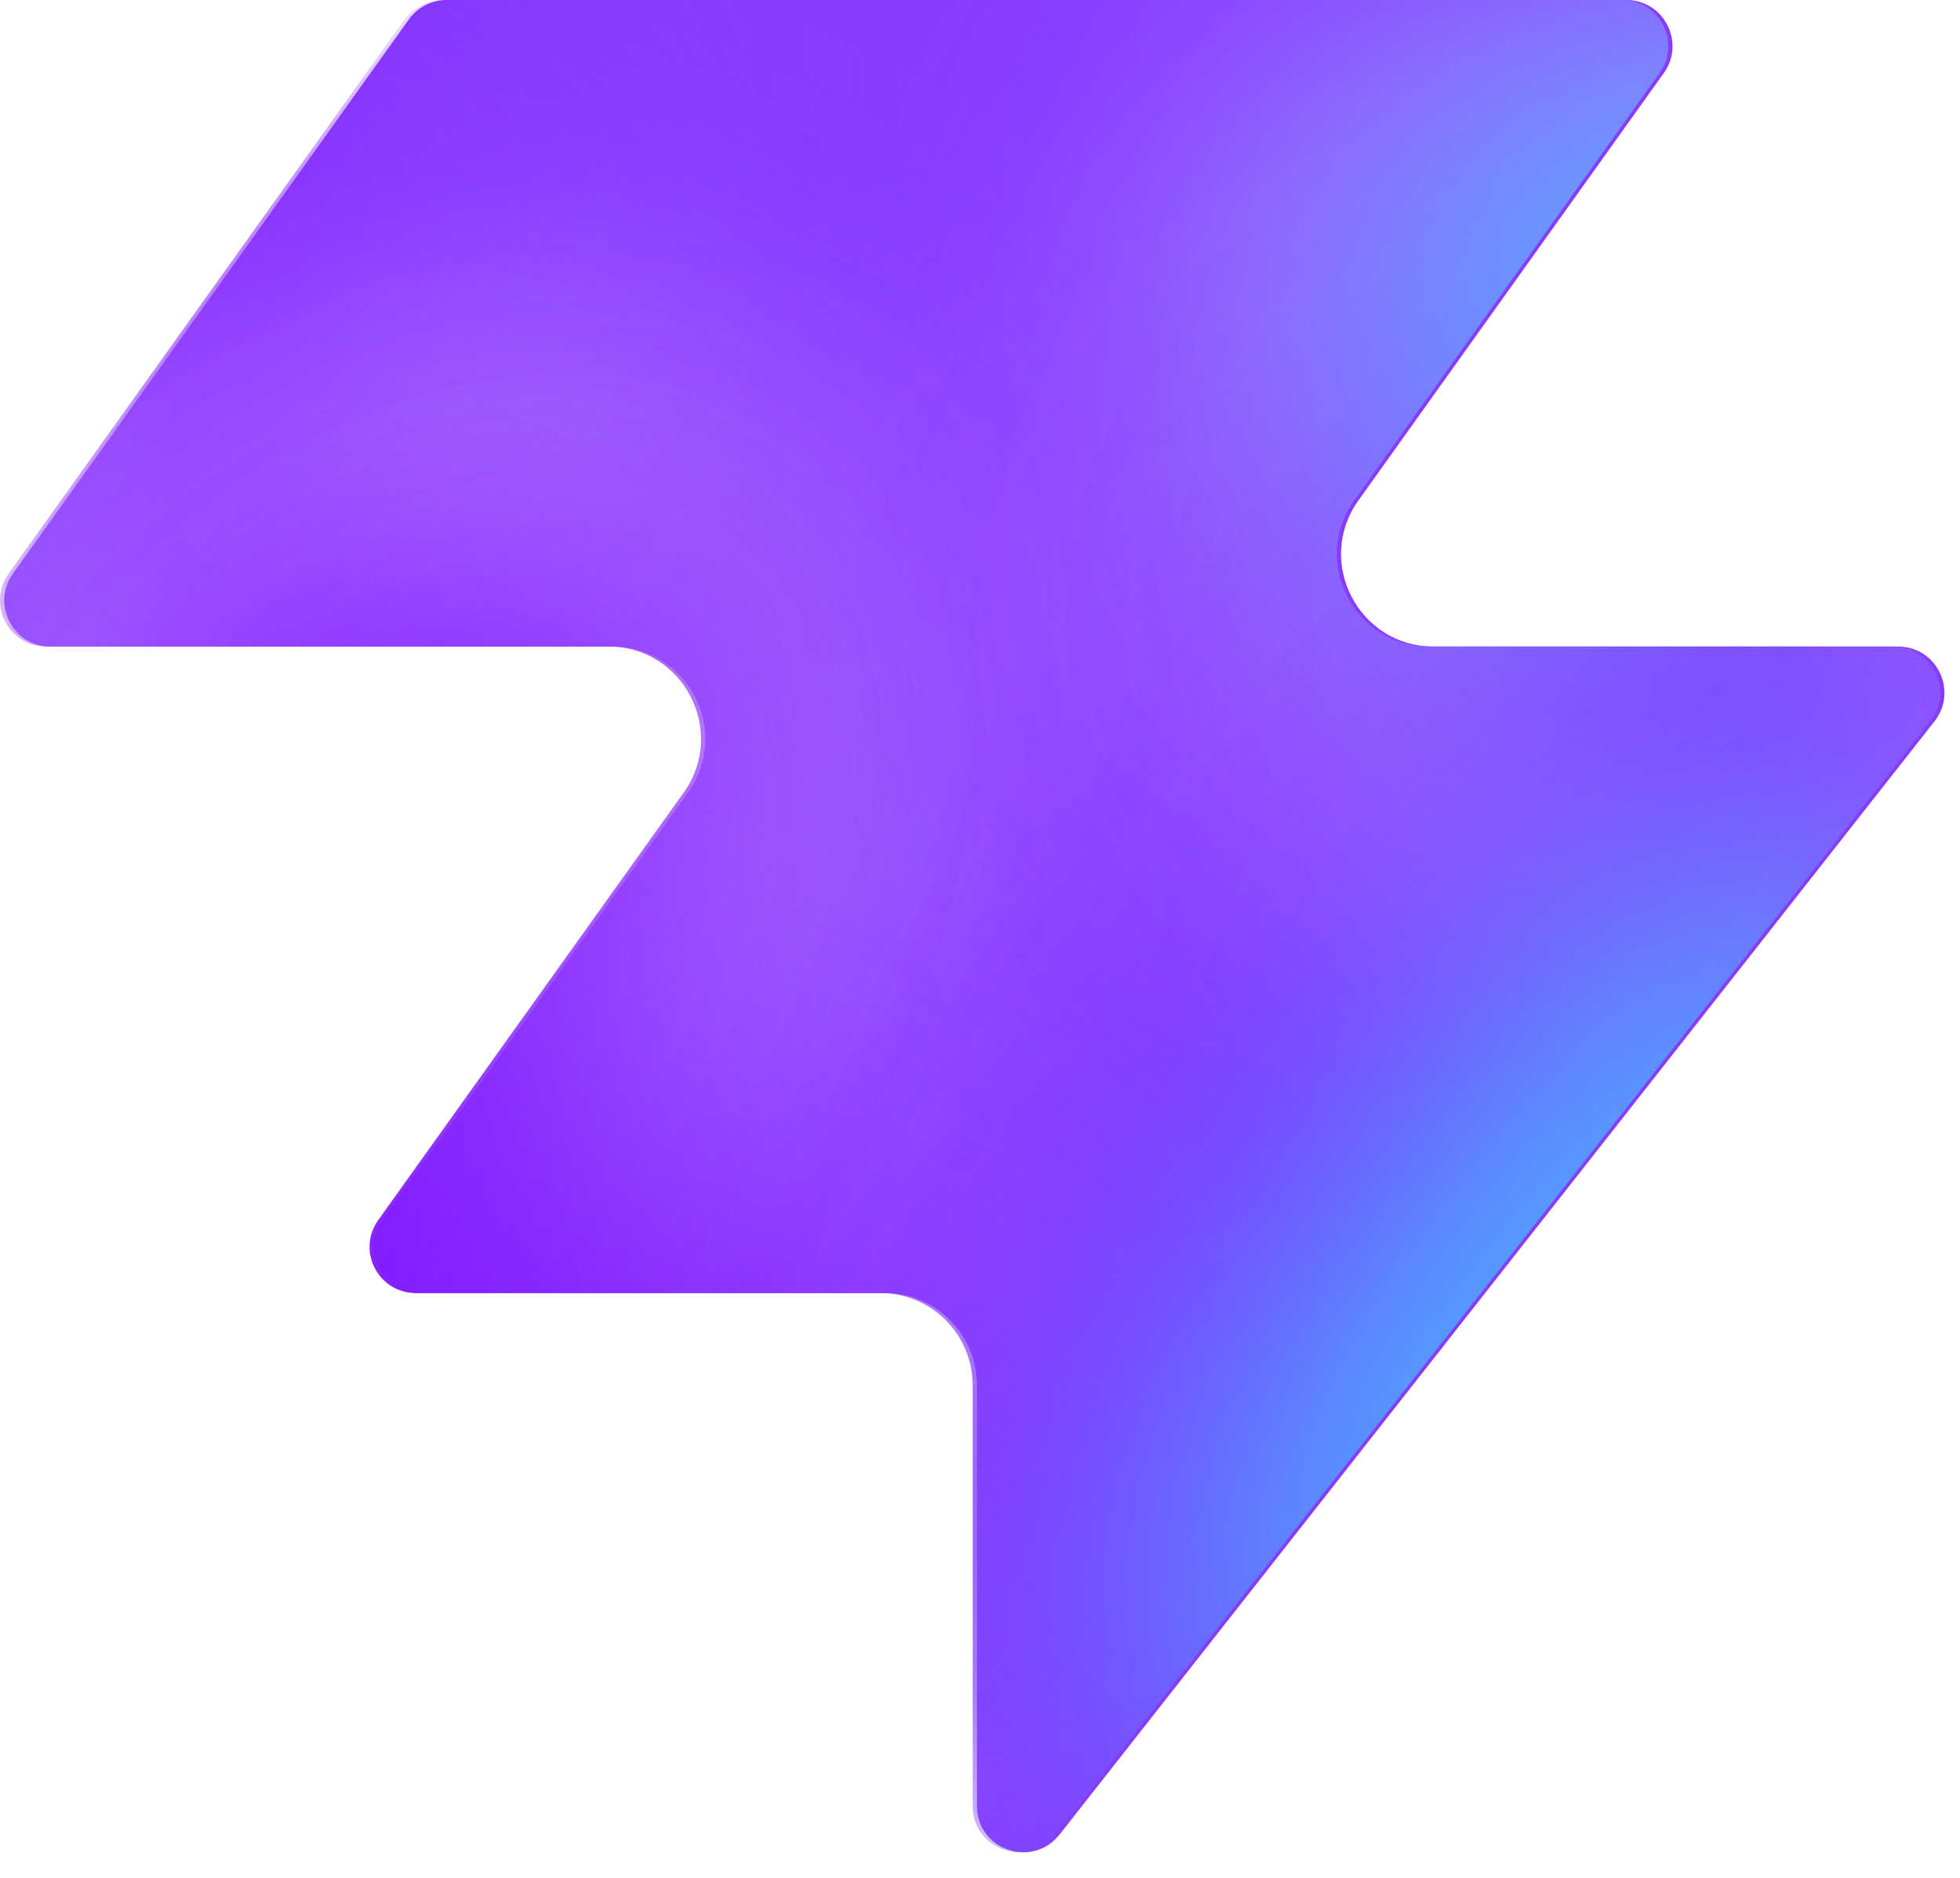
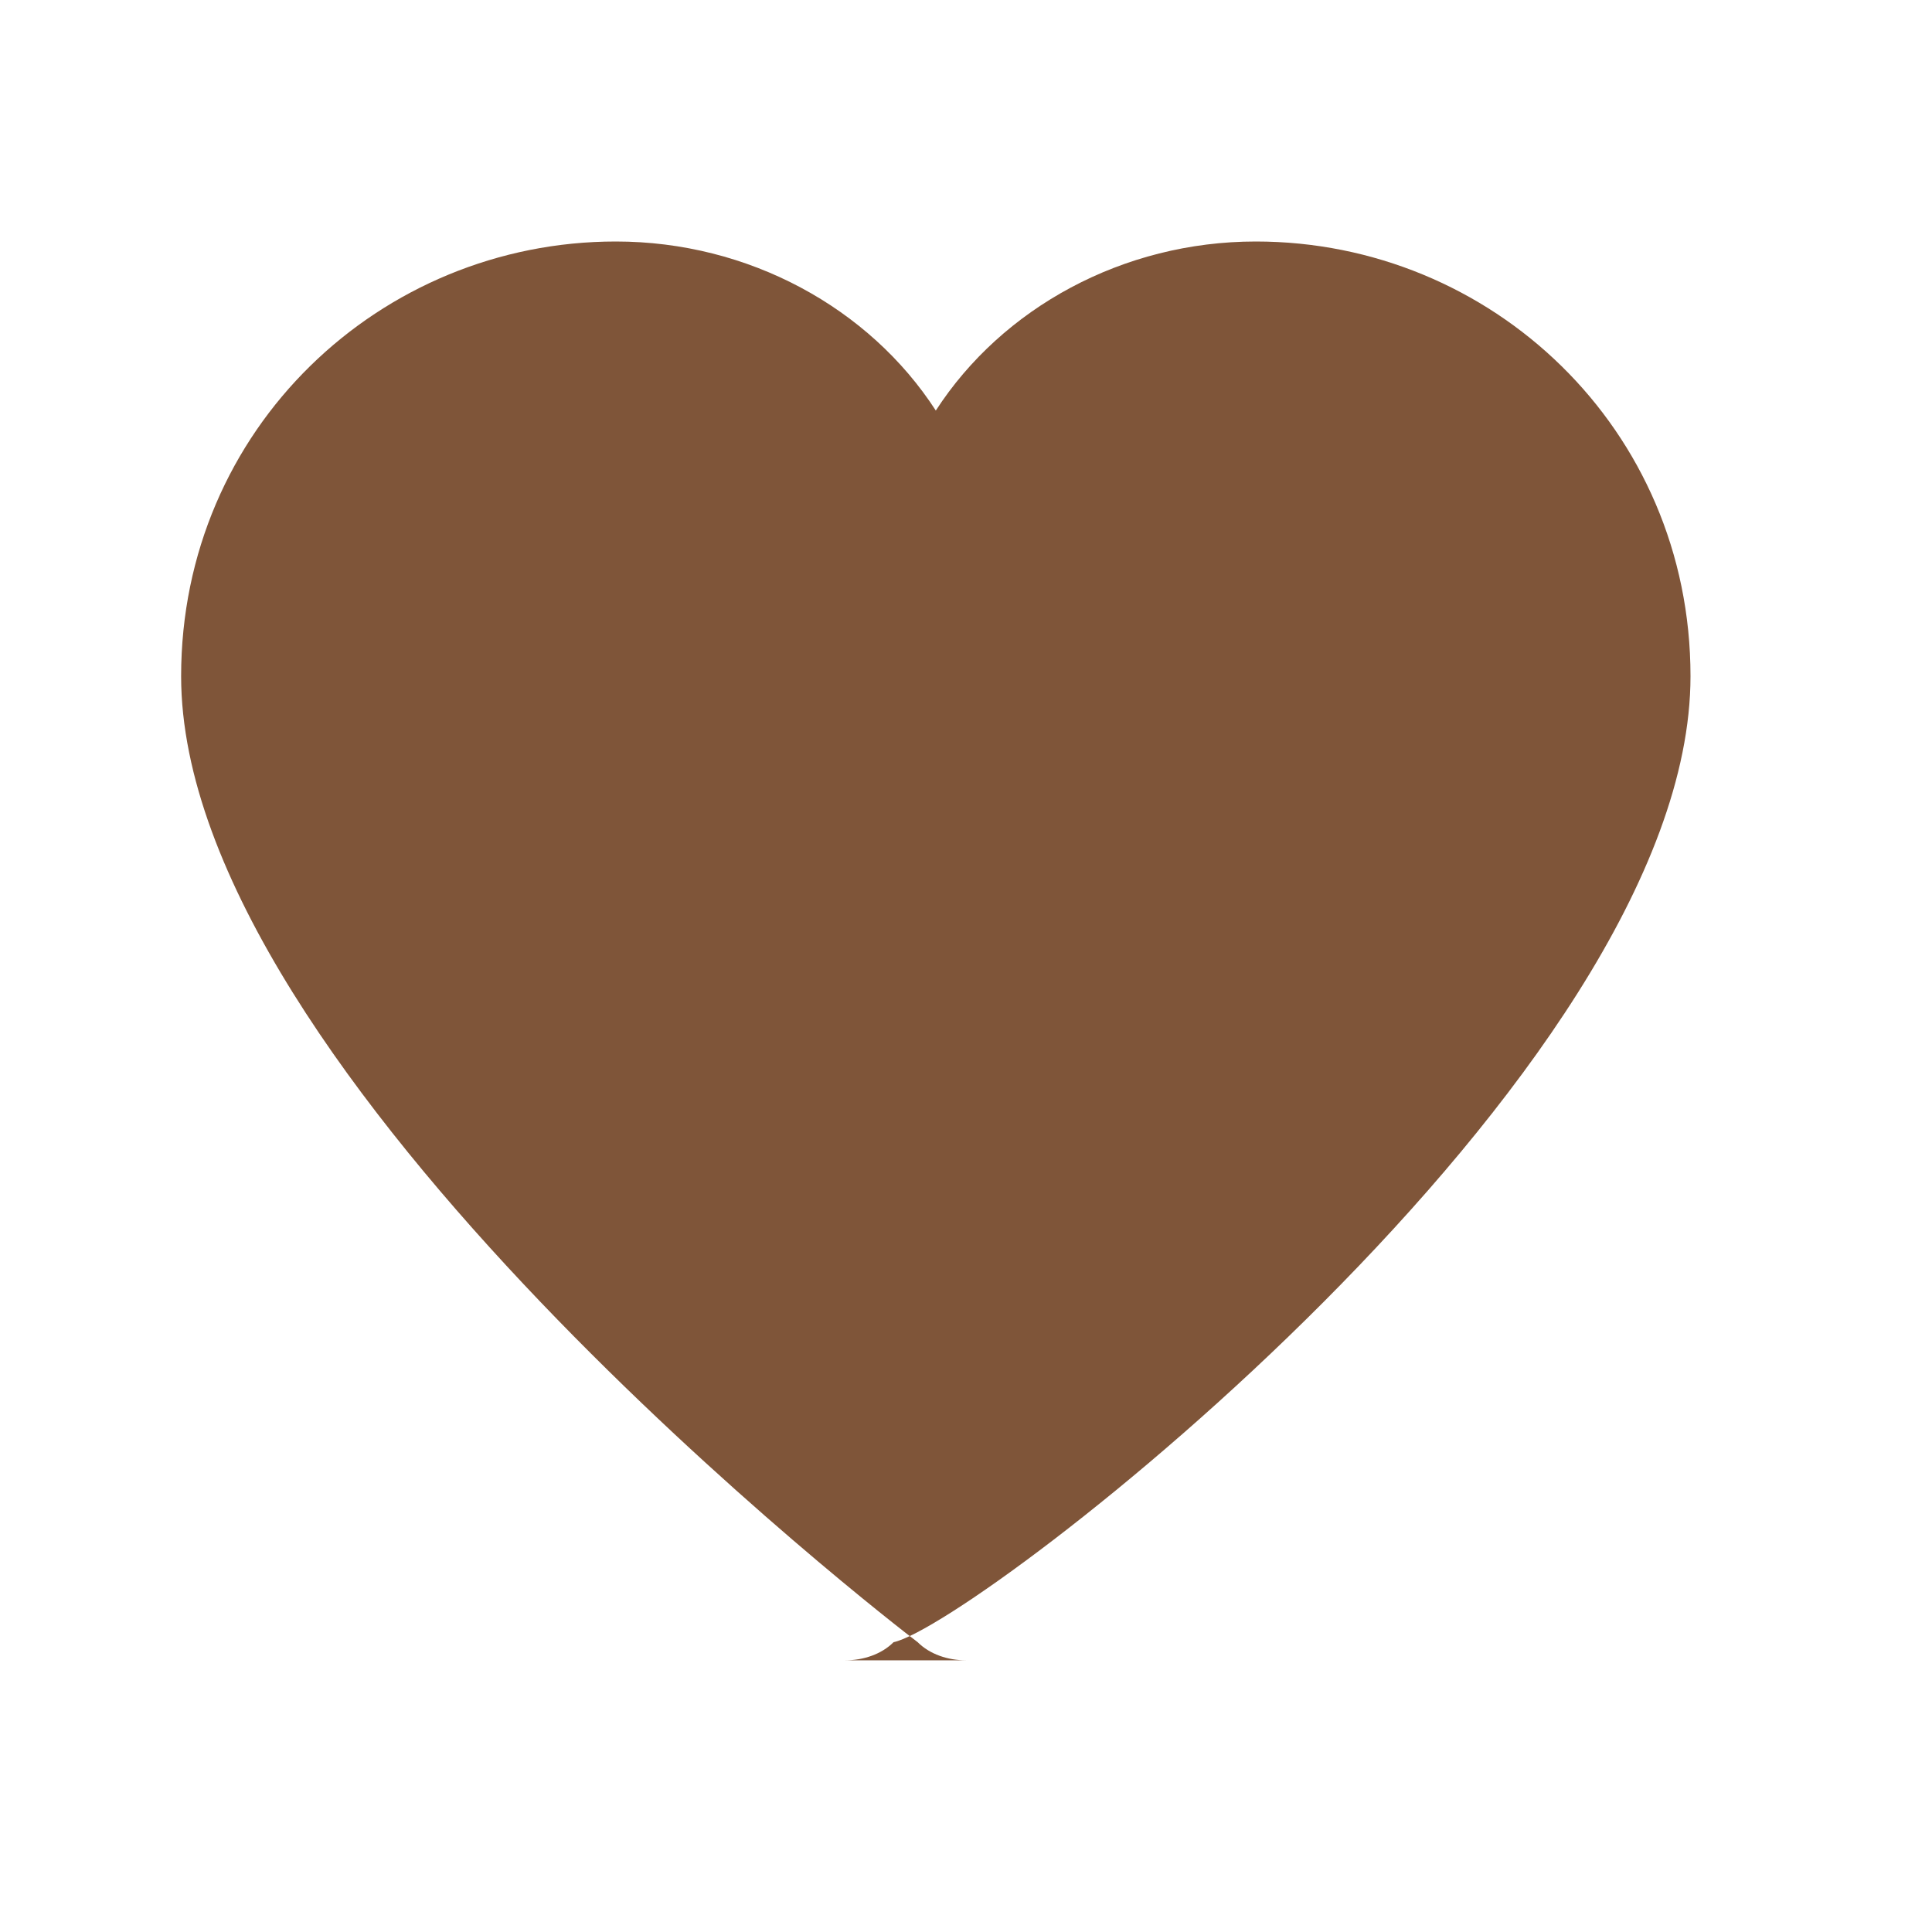
- <svg xmlns="http://www.w3.org/2000/svg" width="48" height="46" fill="none" viewBox="0 0 48 46">
-   <path fill="#863bff" d="M25.946 44.938c-.664.845-2.021.375-2.021-.698V33.937a2.26 2.26 0 0 0-2.262-2.262H10.287c-.92 0-1.456-1.04-.92-1.788l7.48-10.471c1.07-1.497 0-3.578-1.842-3.578H1.237c-.92 0-1.456-1.04-.92-1.788L10.013.474c.214-.297.556-.474.92-.474h28.894c.92 0 1.456 1.04.92 1.788l-7.48 10.471c-1.07 1.498 0 3.579 1.842 3.579h11.377c.943 0 1.473 1.088.89 1.83L25.947 44.94z" style="fill:#863bff;fill:color(display-p3 .525 .23 1);fill-opacity:1" />
-   <mask id="a" width="48" height="46" x="0" y="0" maskUnits="userSpaceOnUse" style="mask-type:alpha">
-     <path fill="#000" d="M25.842 44.938c-.664.844-2.021.375-2.021-.698V33.937a2.26 2.26 0 0 0-2.262-2.262H10.183c-.92 0-1.456-1.04-.92-1.788l7.48-10.471c1.07-1.498 0-3.579-1.842-3.579H1.133c-.92 0-1.456-1.04-.92-1.787L9.91.473c.214-.297.556-.474.92-.474h28.894c.92 0 1.456 1.04.92 1.788l-7.48 10.471c-1.07 1.498 0 3.578 1.842 3.578h11.377c.943 0 1.473 1.088.89 1.832L25.843 44.94z" style="fill:#000;fill-opacity:1" />
-   </mask>
-   <g mask="url(#a)">
-     <g filter="url(#b)">
-       <ellipse cx="5.508" cy="14.704" fill="#ede6ff" rx="5.508" ry="14.704" style="fill:#ede6ff;fill:color(display-p3 .927 .903 1);fill-opacity:1" transform="matrix(.00324 1 1 -.00324 -4.47 31.516)" />
-     </g>
-     <g filter="url(#c)">
-       <ellipse cx="10.399" cy="29.851" fill="#ede6ff" rx="10.399" ry="29.851" style="fill:#ede6ff;fill:color(display-p3 .927 .903 1);fill-opacity:1" transform="matrix(.00324 1 1 -.00324 -39.328 7.883)" />
-     </g>
-     <g filter="url(#d)">
-       <ellipse cx="5.508" cy="30.487" fill="#7e14ff" rx="5.508" ry="30.487" style="fill:#7e14ff;fill:color(display-p3 .492 .077 1);fill-opacity:1" transform="rotate(89.814 -25.913 -14.639)scale(1 -1)" />
-     </g>
-     <g filter="url(#e)">
-       <ellipse cx="5.508" cy="30.599" fill="#7e14ff" rx="5.508" ry="30.599" style="fill:#7e14ff;fill:color(display-p3 .492 .077 1);fill-opacity:1" transform="rotate(89.814 -32.644 -3.334)scale(1 -1)" />
-     </g>
-     <g filter="url(#f)">
-       <ellipse cx="5.508" cy="30.599" fill="#7e14ff" rx="5.508" ry="30.599" style="fill:#7e14ff;fill:color(display-p3 .492 .077 1);fill-opacity:1" transform="matrix(.00324 1 1 -.00324 -34.34 30.47)" />
-     </g>
-     <g filter="url(#g)">
-       <ellipse cx="14.072" cy="22.078" fill="#ede6ff" rx="14.072" ry="22.078" style="fill:#ede6ff;fill:color(display-p3 .927 .903 1);fill-opacity:1" transform="rotate(93.35 24.506 48.493)scale(-1 1)" />
-     </g>
-     <g filter="url(#h)">
-       <ellipse cx="3.47" cy="21.501" fill="#7e14ff" rx="3.47" ry="21.501" style="fill:#7e14ff;fill:color(display-p3 .492 .077 1);fill-opacity:1" transform="rotate(89.009 28.708 47.59)scale(-1 1)" />
-     </g>
-     <g filter="url(#i)">
-       <ellipse cx="3.47" cy="21.501" fill="#7e14ff" rx="3.47" ry="21.501" style="fill:#7e14ff;fill:color(display-p3 .492 .077 1);fill-opacity:1" transform="rotate(89.009 28.708 47.59)scale(-1 1)" />
-     </g>
-     <g filter="url(#j)">
-       <ellipse cx=".387" cy="8.972" fill="#7e14ff" rx="4.407" ry="29.108" style="fill:#7e14ff;fill:color(display-p3 .492 .077 1);fill-opacity:1" transform="rotate(39.51 .387 8.972)" />
-     </g>
-     <g filter="url(#k)">
-       <ellipse cx="47.523" cy="-6.092" fill="#7e14ff" rx="4.407" ry="29.108" style="fill:#7e14ff;fill:color(display-p3 .492 .077 1);fill-opacity:1" transform="rotate(37.892 47.523 -6.092)" />
-     </g>
-     <g filter="url(#l)">
-       <ellipse cx="41.412" cy="6.333" fill="#47bfff" rx="5.971" ry="9.665" style="fill:#47bfff;fill:color(display-p3 .28 .748 1);fill-opacity:1" transform="rotate(37.892 41.412 6.333)" />
-     </g>
-     <g filter="url(#m)">
-       <ellipse cx="-1.879" cy="38.332" fill="#7e14ff" rx="4.407" ry="29.108" style="fill:#7e14ff;fill:color(display-p3 .492 .077 1);fill-opacity:1" transform="rotate(37.892 -1.88 38.332)" />
-     </g>
-     <g filter="url(#n)">
-       <ellipse cx="-1.879" cy="38.332" fill="#7e14ff" rx="4.407" ry="29.108" style="fill:#7e14ff;fill:color(display-p3 .492 .077 1);fill-opacity:1" transform="rotate(37.892 -1.88 38.332)" />
-     </g>
-     <g filter="url(#o)">
-       <ellipse cx="35.651" cy="29.907" fill="#7e14ff" rx="4.407" ry="29.108" style="fill:#7e14ff;fill:color(display-p3 .492 .077 1);fill-opacity:1" transform="rotate(37.892 35.651 29.907)" />
-     </g>
-     <g filter="url(#p)">
-       <ellipse cx="38.418" cy="32.4" fill="#47bfff" rx="5.971" ry="15.297" style="fill:#47bfff;fill:color(display-p3 .28 .748 1);fill-opacity:1" transform="rotate(37.892 38.418 32.4)" />
-     </g>
-   </g>
-   <defs>
-     <filter id="b" width="60.045" height="41.654" x="-19.77" y="16.149" color-interpolation-filters="sRGB" filterUnits="userSpaceOnUse">
-       <feFlood flood-opacity="0" result="BackgroundImageFix" />
-       <feBlend in="SourceGraphic" in2="BackgroundImageFix" result="shape" />
-       <feGaussianBlur result="effect1_foregroundBlur_2002_17158" stdDeviation="7.659" />
-     </filter>
-     <filter id="c" width="90.34" height="51.437" x="-54.613" y="-7.533" color-interpolation-filters="sRGB" filterUnits="userSpaceOnUse">
-       <feFlood flood-opacity="0" result="BackgroundImageFix" />
-       <feBlend in="SourceGraphic" in2="BackgroundImageFix" result="shape" />
-       <feGaussianBlur result="effect1_foregroundBlur_2002_17158" stdDeviation="7.659" />
-     </filter>
-     <filter id="d" width="79.355" height="29.4" x="-49.64" y="2.03" color-interpolation-filters="sRGB" filterUnits="userSpaceOnUse">
-       <feFlood flood-opacity="0" result="BackgroundImageFix" />
-       <feBlend in="SourceGraphic" in2="BackgroundImageFix" result="shape" />
-       <feGaussianBlur result="effect1_foregroundBlur_2002_17158" stdDeviation="4.596" />
-     </filter>
-     <filter id="e" width="79.579" height="29.4" x="-45.045" y="20.029" color-interpolation-filters="sRGB" filterUnits="userSpaceOnUse">
-       <feFlood flood-opacity="0" result="BackgroundImageFix" />
-       <feBlend in="SourceGraphic" in2="BackgroundImageFix" result="shape" />
-       <feGaussianBlur result="effect1_foregroundBlur_2002_17158" stdDeviation="4.596" />
-     </filter>
-     <filter id="f" width="79.579" height="29.4" x="-43.513" y="21.178" color-interpolation-filters="sRGB" filterUnits="userSpaceOnUse">
-       <feFlood flood-opacity="0" result="BackgroundImageFix" />
-       <feBlend in="SourceGraphic" in2="BackgroundImageFix" result="shape" />
-       <feGaussianBlur result="effect1_foregroundBlur_2002_17158" stdDeviation="4.596" />
-     </filter>
-     <filter id="g" width="74.749" height="58.852" x="15.756" y="-17.901" color-interpolation-filters="sRGB" filterUnits="userSpaceOnUse">
-       <feFlood flood-opacity="0" result="BackgroundImageFix" />
-       <feBlend in="SourceGraphic" in2="BackgroundImageFix" result="shape" />
-       <feGaussianBlur result="effect1_foregroundBlur_2002_17158" stdDeviation="7.659" />
-     </filter>
-     <filter id="h" width="61.377" height="25.362" x="23.548" y="2.284" color-interpolation-filters="sRGB" filterUnits="userSpaceOnUse">
-       <feFlood flood-opacity="0" result="BackgroundImageFix" />
-       <feBlend in="SourceGraphic" in2="BackgroundImageFix" result="shape" />
-       <feGaussianBlur result="effect1_foregroundBlur_2002_17158" stdDeviation="4.596" />
-     </filter>
-     <filter id="i" width="61.377" height="25.362" x="23.548" y="2.284" color-interpolation-filters="sRGB" filterUnits="userSpaceOnUse">
-       <feFlood flood-opacity="0" result="BackgroundImageFix" />
-       <feBlend in="SourceGraphic" in2="BackgroundImageFix" result="shape" />
-       <feGaussianBlur result="effect1_foregroundBlur_2002_17158" stdDeviation="4.596" />
-     </filter>
-     <filter id="j" width="56.045" height="63.649" x="-27.636" y="-22.853" color-interpolation-filters="sRGB" filterUnits="userSpaceOnUse">
-       <feFlood flood-opacity="0" result="BackgroundImageFix" />
-       <feBlend in="SourceGraphic" in2="BackgroundImageFix" result="shape" />
-       <feGaussianBlur result="effect1_foregroundBlur_2002_17158" stdDeviation="4.596" />
-     </filter>
-     <filter id="k" width="54.814" height="64.646" x="20.116" y="-38.415" color-interpolation-filters="sRGB" filterUnits="userSpaceOnUse">
-       <feFlood flood-opacity="0" result="BackgroundImageFix" />
-       <feBlend in="SourceGraphic" in2="BackgroundImageFix" result="shape" />
-       <feGaussianBlur result="effect1_foregroundBlur_2002_17158" stdDeviation="4.596" />
-     </filter>
-     <filter id="l" width="33.541" height="35.313" x="24.641" y="-11.323" color-interpolation-filters="sRGB" filterUnits="userSpaceOnUse">
-       <feFlood flood-opacity="0" result="BackgroundImageFix" />
-       <feBlend in="SourceGraphic" in2="BackgroundImageFix" result="shape" />
-       <feGaussianBlur result="effect1_foregroundBlur_2002_17158" stdDeviation="4.596" />
-     </filter>
-     <filter id="m" width="54.814" height="64.646" x="-29.286" y="6.009" color-interpolation-filters="sRGB" filterUnits="userSpaceOnUse">
-       <feFlood flood-opacity="0" result="BackgroundImageFix" />
-       <feBlend in="SourceGraphic" in2="BackgroundImageFix" result="shape" />
-       <feGaussianBlur result="effect1_foregroundBlur_2002_17158" stdDeviation="4.596" />
-     </filter>
-     <filter id="n" width="54.814" height="64.646" x="-29.286" y="6.009" color-interpolation-filters="sRGB" filterUnits="userSpaceOnUse">
-       <feFlood flood-opacity="0" result="BackgroundImageFix" />
-       <feBlend in="SourceGraphic" in2="BackgroundImageFix" result="shape" />
-       <feGaussianBlur result="effect1_foregroundBlur_2002_17158" stdDeviation="4.596" />
-     </filter>
-     <filter id="o" width="54.814" height="64.646" x="8.244" y="-2.416" color-interpolation-filters="sRGB" filterUnits="userSpaceOnUse">
-       <feFlood flood-opacity="0" result="BackgroundImageFix" />
-       <feBlend in="SourceGraphic" in2="BackgroundImageFix" result="shape" />
-       <feGaussianBlur result="effect1_foregroundBlur_2002_17158" stdDeviation="4.596" />
-     </filter>
-     <filter id="p" width="39.409" height="43.623" x="18.713" y="10.588" color-interpolation-filters="sRGB" filterUnits="userSpaceOnUse">
-       <feFlood flood-opacity="0" result="BackgroundImageFix" />
-       <feBlend in="SourceGraphic" in2="BackgroundImageFix" result="shape" />
-       <feGaussianBlur result="effect1_foregroundBlur_2002_17158" stdDeviation="4.596" />
-     </filter>
-   </defs>
+ <svg xmlns="http://www.w3.org/2000/svg" viewBox="0 0 32 32" role="img" aria-label="Eu Amo Piri">
+   <path fill="#7F5539" d="M16 27.5c-.3 0-.6-.1-.8-.3C14.8 26.9 3 17.8 3 11.2 3 7.1 6.3 4 10.2 4c2.2 0 4.2 1.1 5.3 2.8 1.1-1.7 3.1-2.8 5.3-2.8 3.9 0 7.2 3.1 7.2 7.2 0 6.6-11.8 15.7-13.2 16-.2.2-.5.3-.8.3z" />
</svg>
